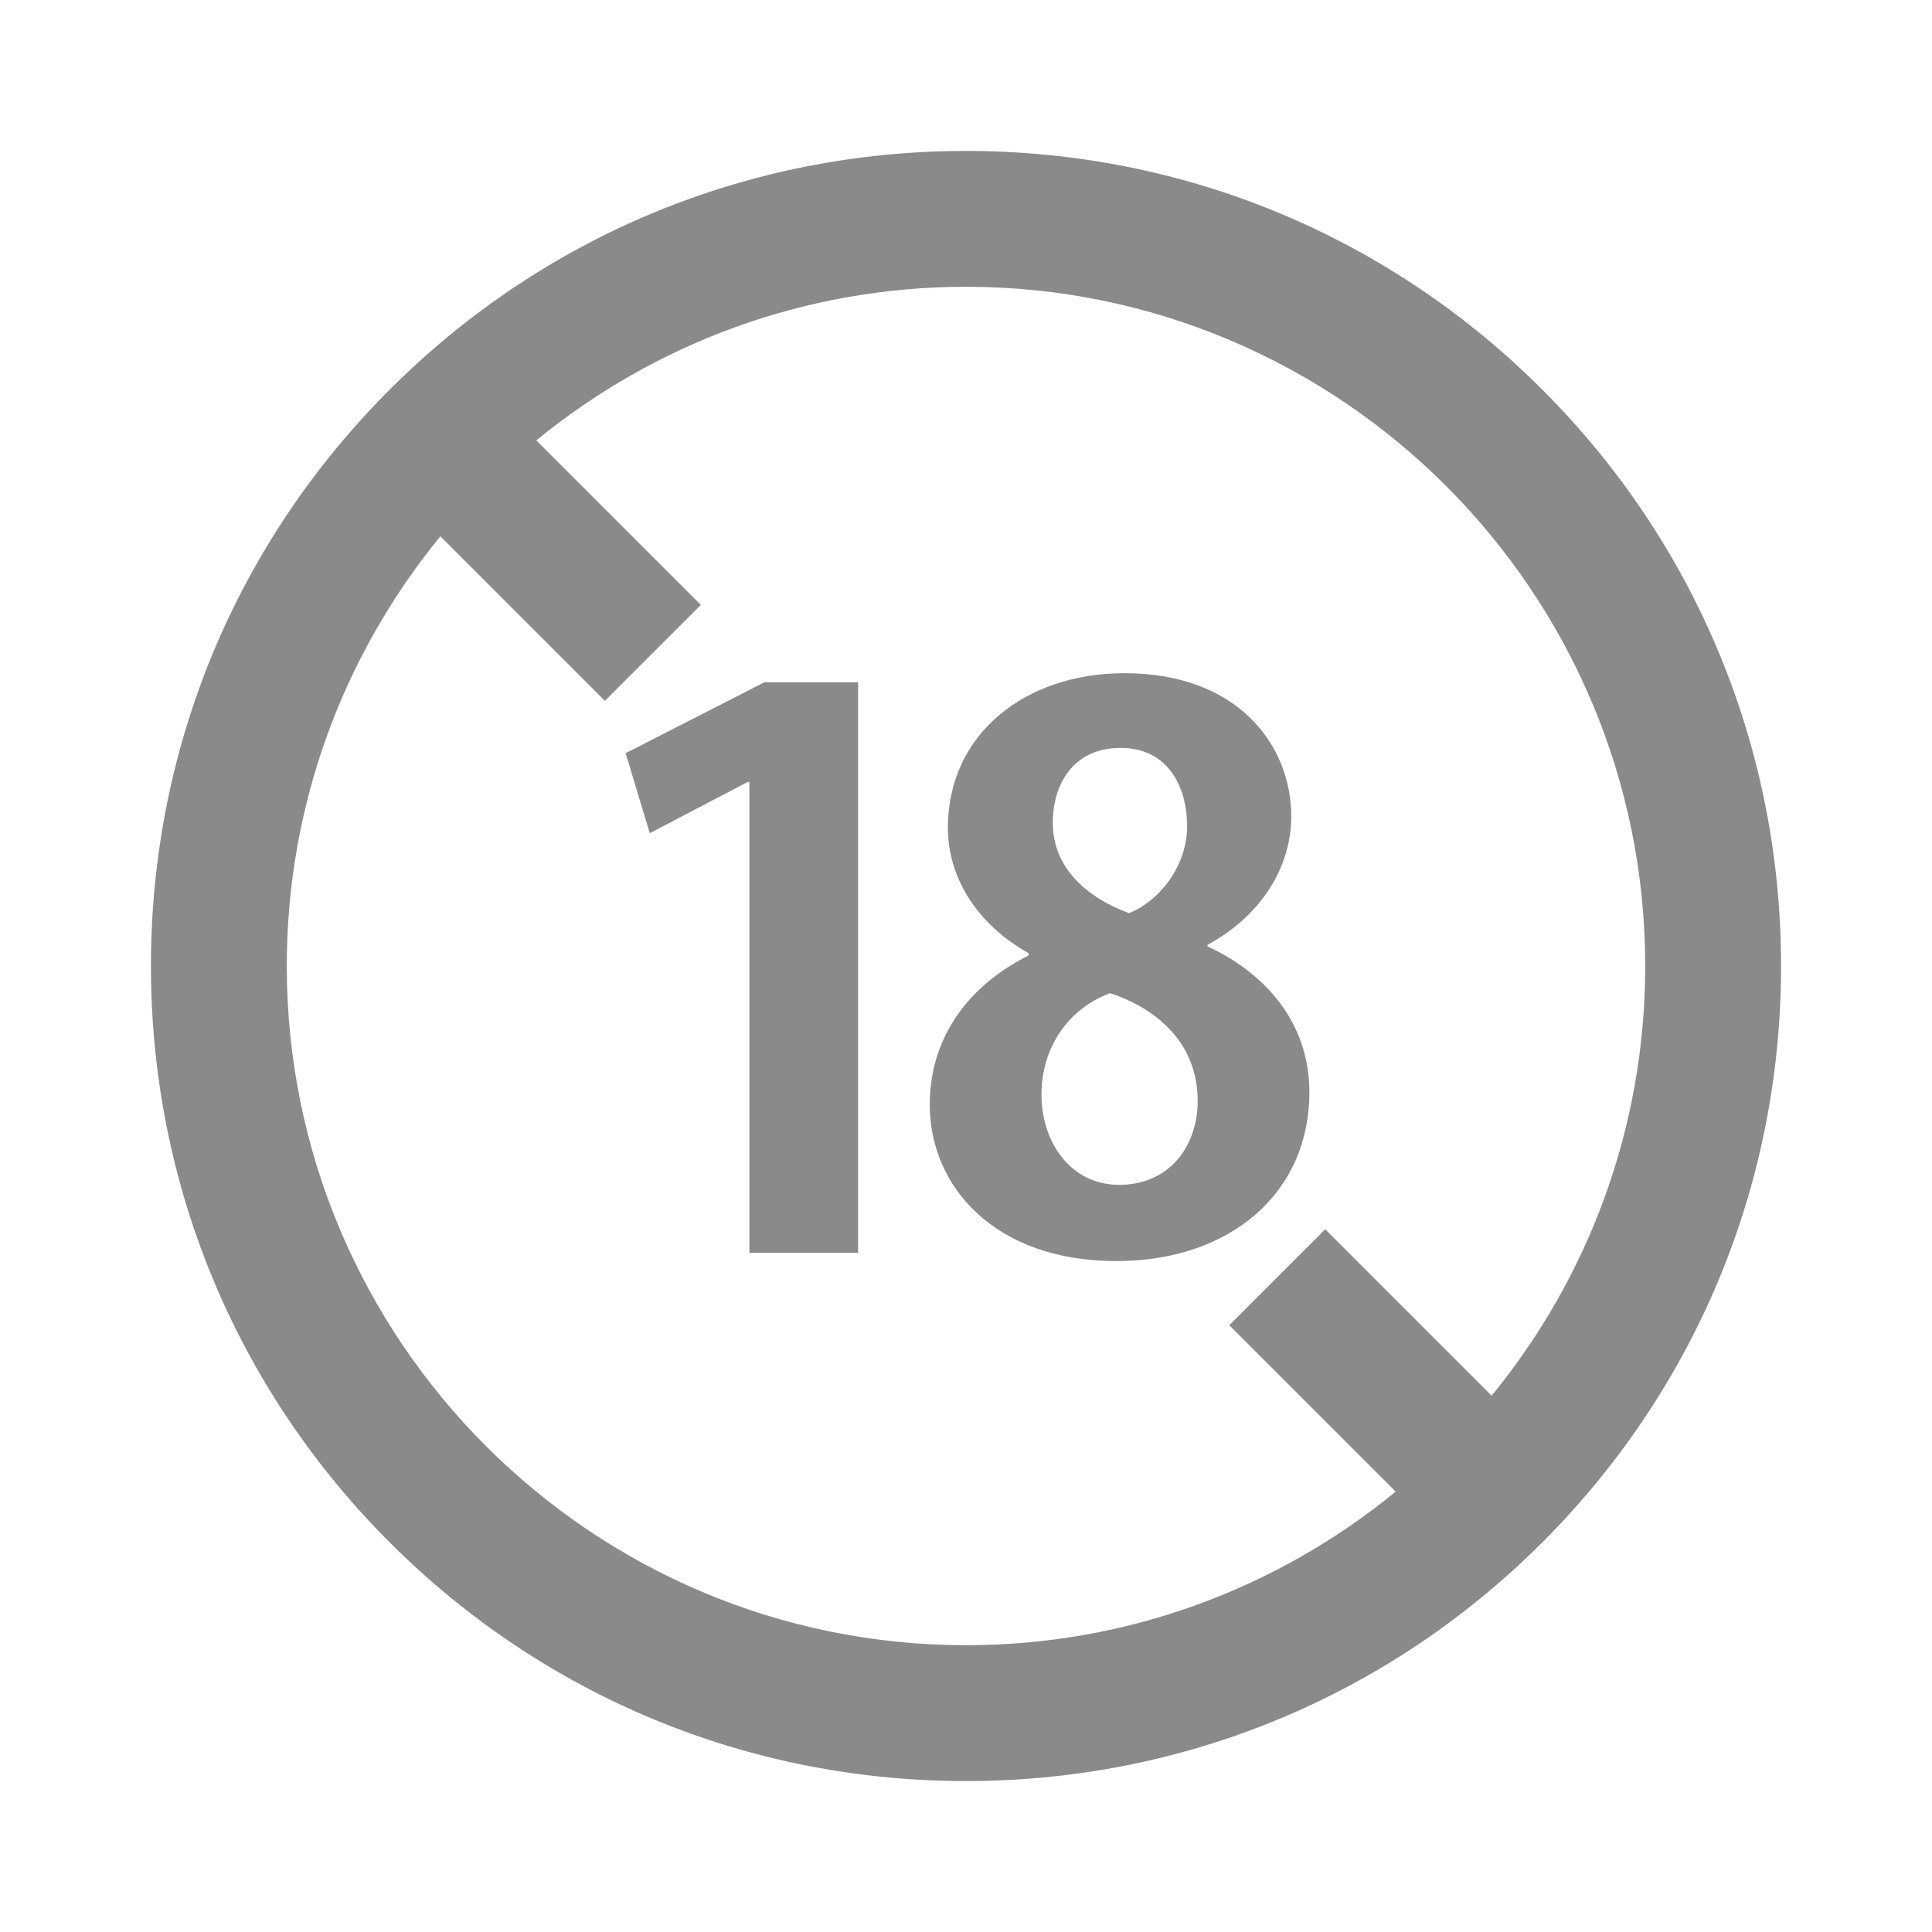
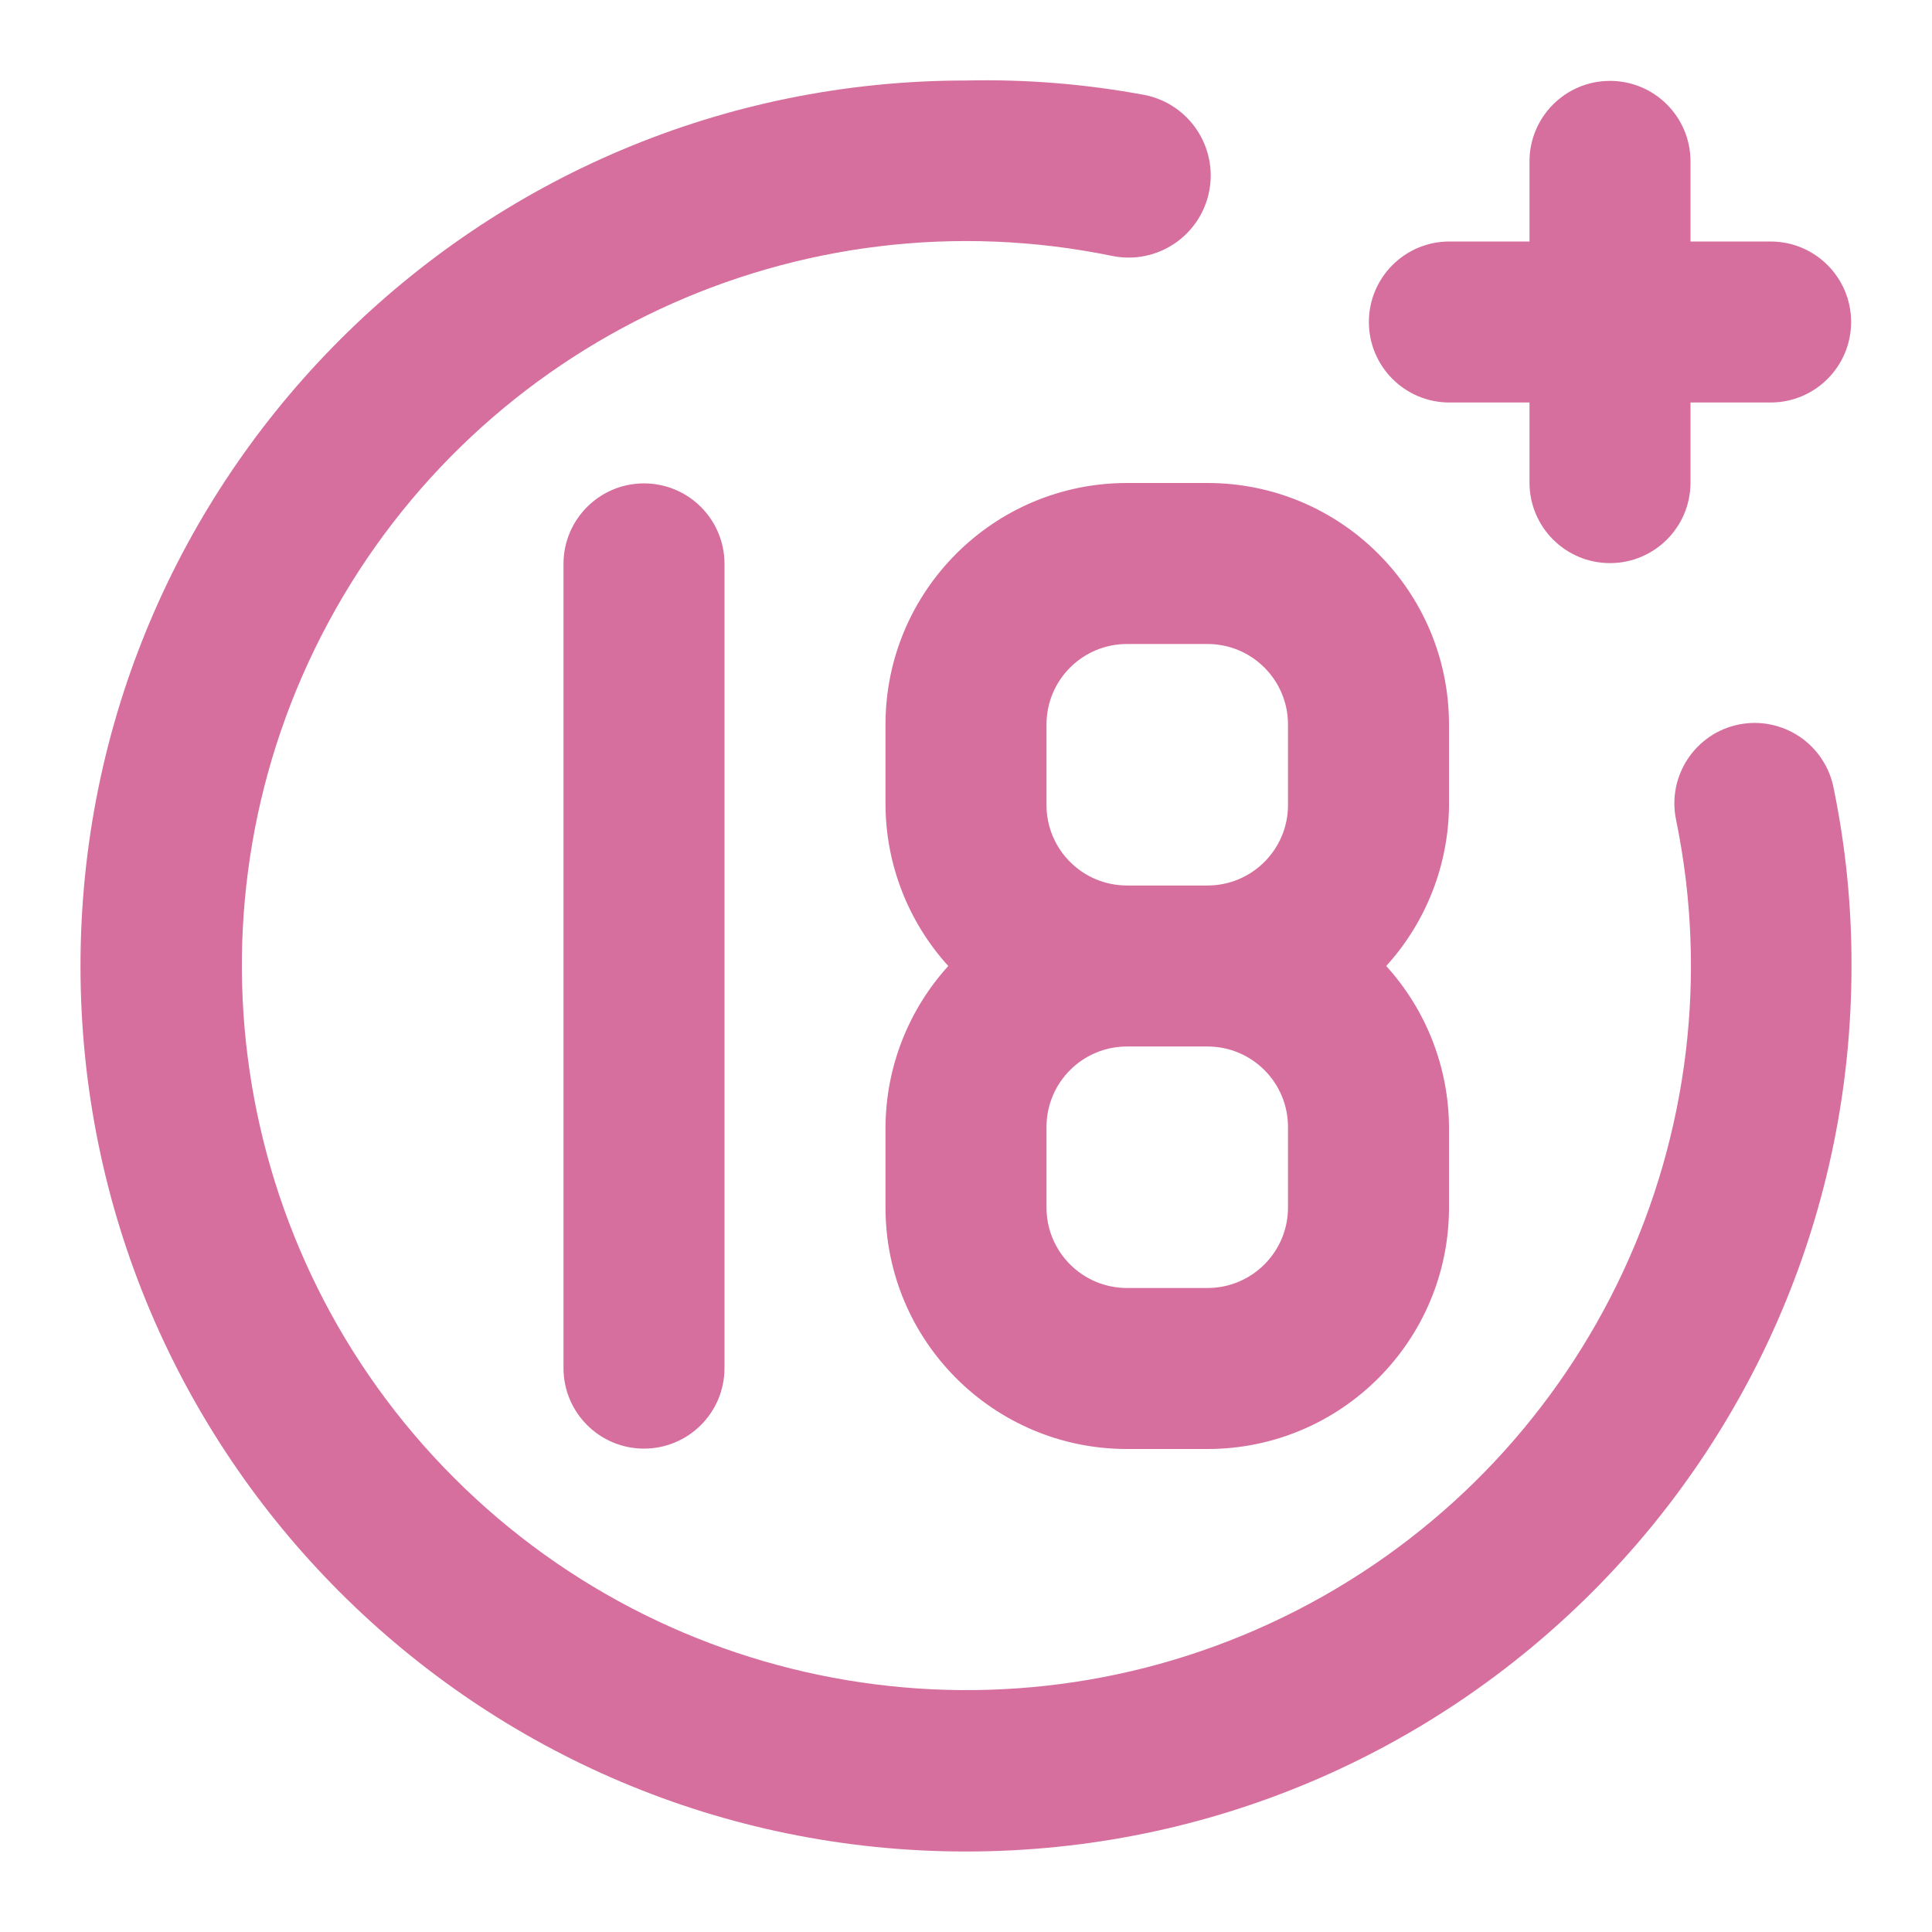
- <svg xmlns="http://www.w3.org/2000/svg" t="1636810317259" class="icon" viewBox="0 0 1024 1024" version="1.1" p-id="25723" width="120" height="120">
-   <defs>
-     <style type="text/css" />
-   </defs>
-   <path d="M817.47 817.47C735.878 899.064 627.39 944 512 944c-115.392 0-223.876-44.936-305.47-126.53C124.936 735.878 80 627.39 80 512c0-115.392 44.936-223.876 126.53-305.47C288.124 124.936 396.608 80 512 80c115.39 0 223.878 44.936 305.47 126.53C899.064 288.124 944 396.608 944 512c0 115.39-44.936 223.878-126.53 305.47zM512 152c-86.334 0-165.66 30.56-227.752 81.414l87.206 87.206-50.834 50.834-87.206-87.206C182.56 346.34 152 425.666 152 512c0 198.504 161.496 360 360 360 86.334 0 165.66-30.56 227.752-81.416l-88.206-88.204 50.834-50.834 88.204 88.206C841.44 677.66 872 598.334 872 512c0-198.504-161.496-360-360-360z m181.994 426.802c0 53.998-42.4 89.598-102.4 89.598-64.398 0-98.798-39.6-98.798-82.798 0-37.2 22-64 52.4-79.2v-1.2c-28-15.6-42.8-40.798-42.8-66.398 0-50 41.2-82 93.598-82 60 0 88.4 38 88.4 76 0 24.4-13.6 51.198-44.4 67.998v0.8c29.6 13.6 54 39.6 54 77.2z m-100-182.398c-25.998 0-35.998 20.4-35.998 39.6 0 23.2 16.798 39.198 40.398 47.998 16.8-6.8 30.8-25.598 30.8-45.998 0-20.8-10-41.6-35.2-41.6z m-5.6 129.998c-22.798 8.4-36.398 29.6-36.398 53.6 0 25.598 15.6 47.998 41.198 47.998 26.8 0 41.6-20.8 41.6-44.398 0-29.6-20-48.4-46.4-57.2z m-191.196-111.998h-0.8l-51.998 27.2-12.8-42.4 73.598-37.6h49.6V664h-57.6V414.404z" p-id="25724" fill="#8a8a8a" />
+ <svg xmlns="http://www.w3.org/2000/svg" t="1649073495850" class="icon" viewBox="0 0 1024 1024" version="1.1" p-id="6683">
+   <path d="M768 213.333h42.667v42.667a42.667 42.667 0 0 0 85.333 0V213.333h42.667a42.667 42.667 0 0 0 0-85.333h-42.667V85.333a42.667 42.667 0 0 0-85.333 0v42.667h-42.667a42.667 42.667 0 0 0 0 85.333zM298.667 298.667v426.667a42.667 42.667 0 0 0 85.333 0V298.667a42.667 42.667 0 0 0-85.333 0z m622.933 85.333a42.667 42.667 0 0 0-33.28 50.347 384 384 0 1 1-298.667-298.667 42.667 42.667 0 1 0 17.067-85.333A460.8 460.8 0 0 0 512 42.667a469.333 469.333 0 1 0 469.333 469.333 460.8 460.8 0 0 0-9.387-93.867A42.667 42.667 0 0 0 921.6 384zM469.333 384v42.667a128 128 0 0 0 33.28 85.333 128 128 0 0 0-33.28 85.333v42.667a128 128 0 0 0 128 128h42.667a128 128 0 0 0 128-128v-42.667a128 128 0 0 0-33.28-85.333 128 128 0 0 0 33.28-85.333V384a128 128 0 0 0-128-128h-42.667a128 128 0 0 0-128 128z m213.333 256a42.667 42.667 0 0 1-42.667 42.667h-42.667a42.667 42.667 0 0 1-42.667-42.667v-42.667a42.667 42.667 0 0 1 42.667-42.667h42.667a42.667 42.667 0 0 1 42.667 42.667z m0-256v42.667a42.667 42.667 0 0 1-42.667 42.667h-42.667a42.667 42.667 0 0 1-42.667-42.667V384a42.667 42.667 0 0 1 42.667-42.667h42.667a42.667 42.667 0 0 1 42.667 42.667z" p-id="6684" fill="#d66e9e" />
</svg>
